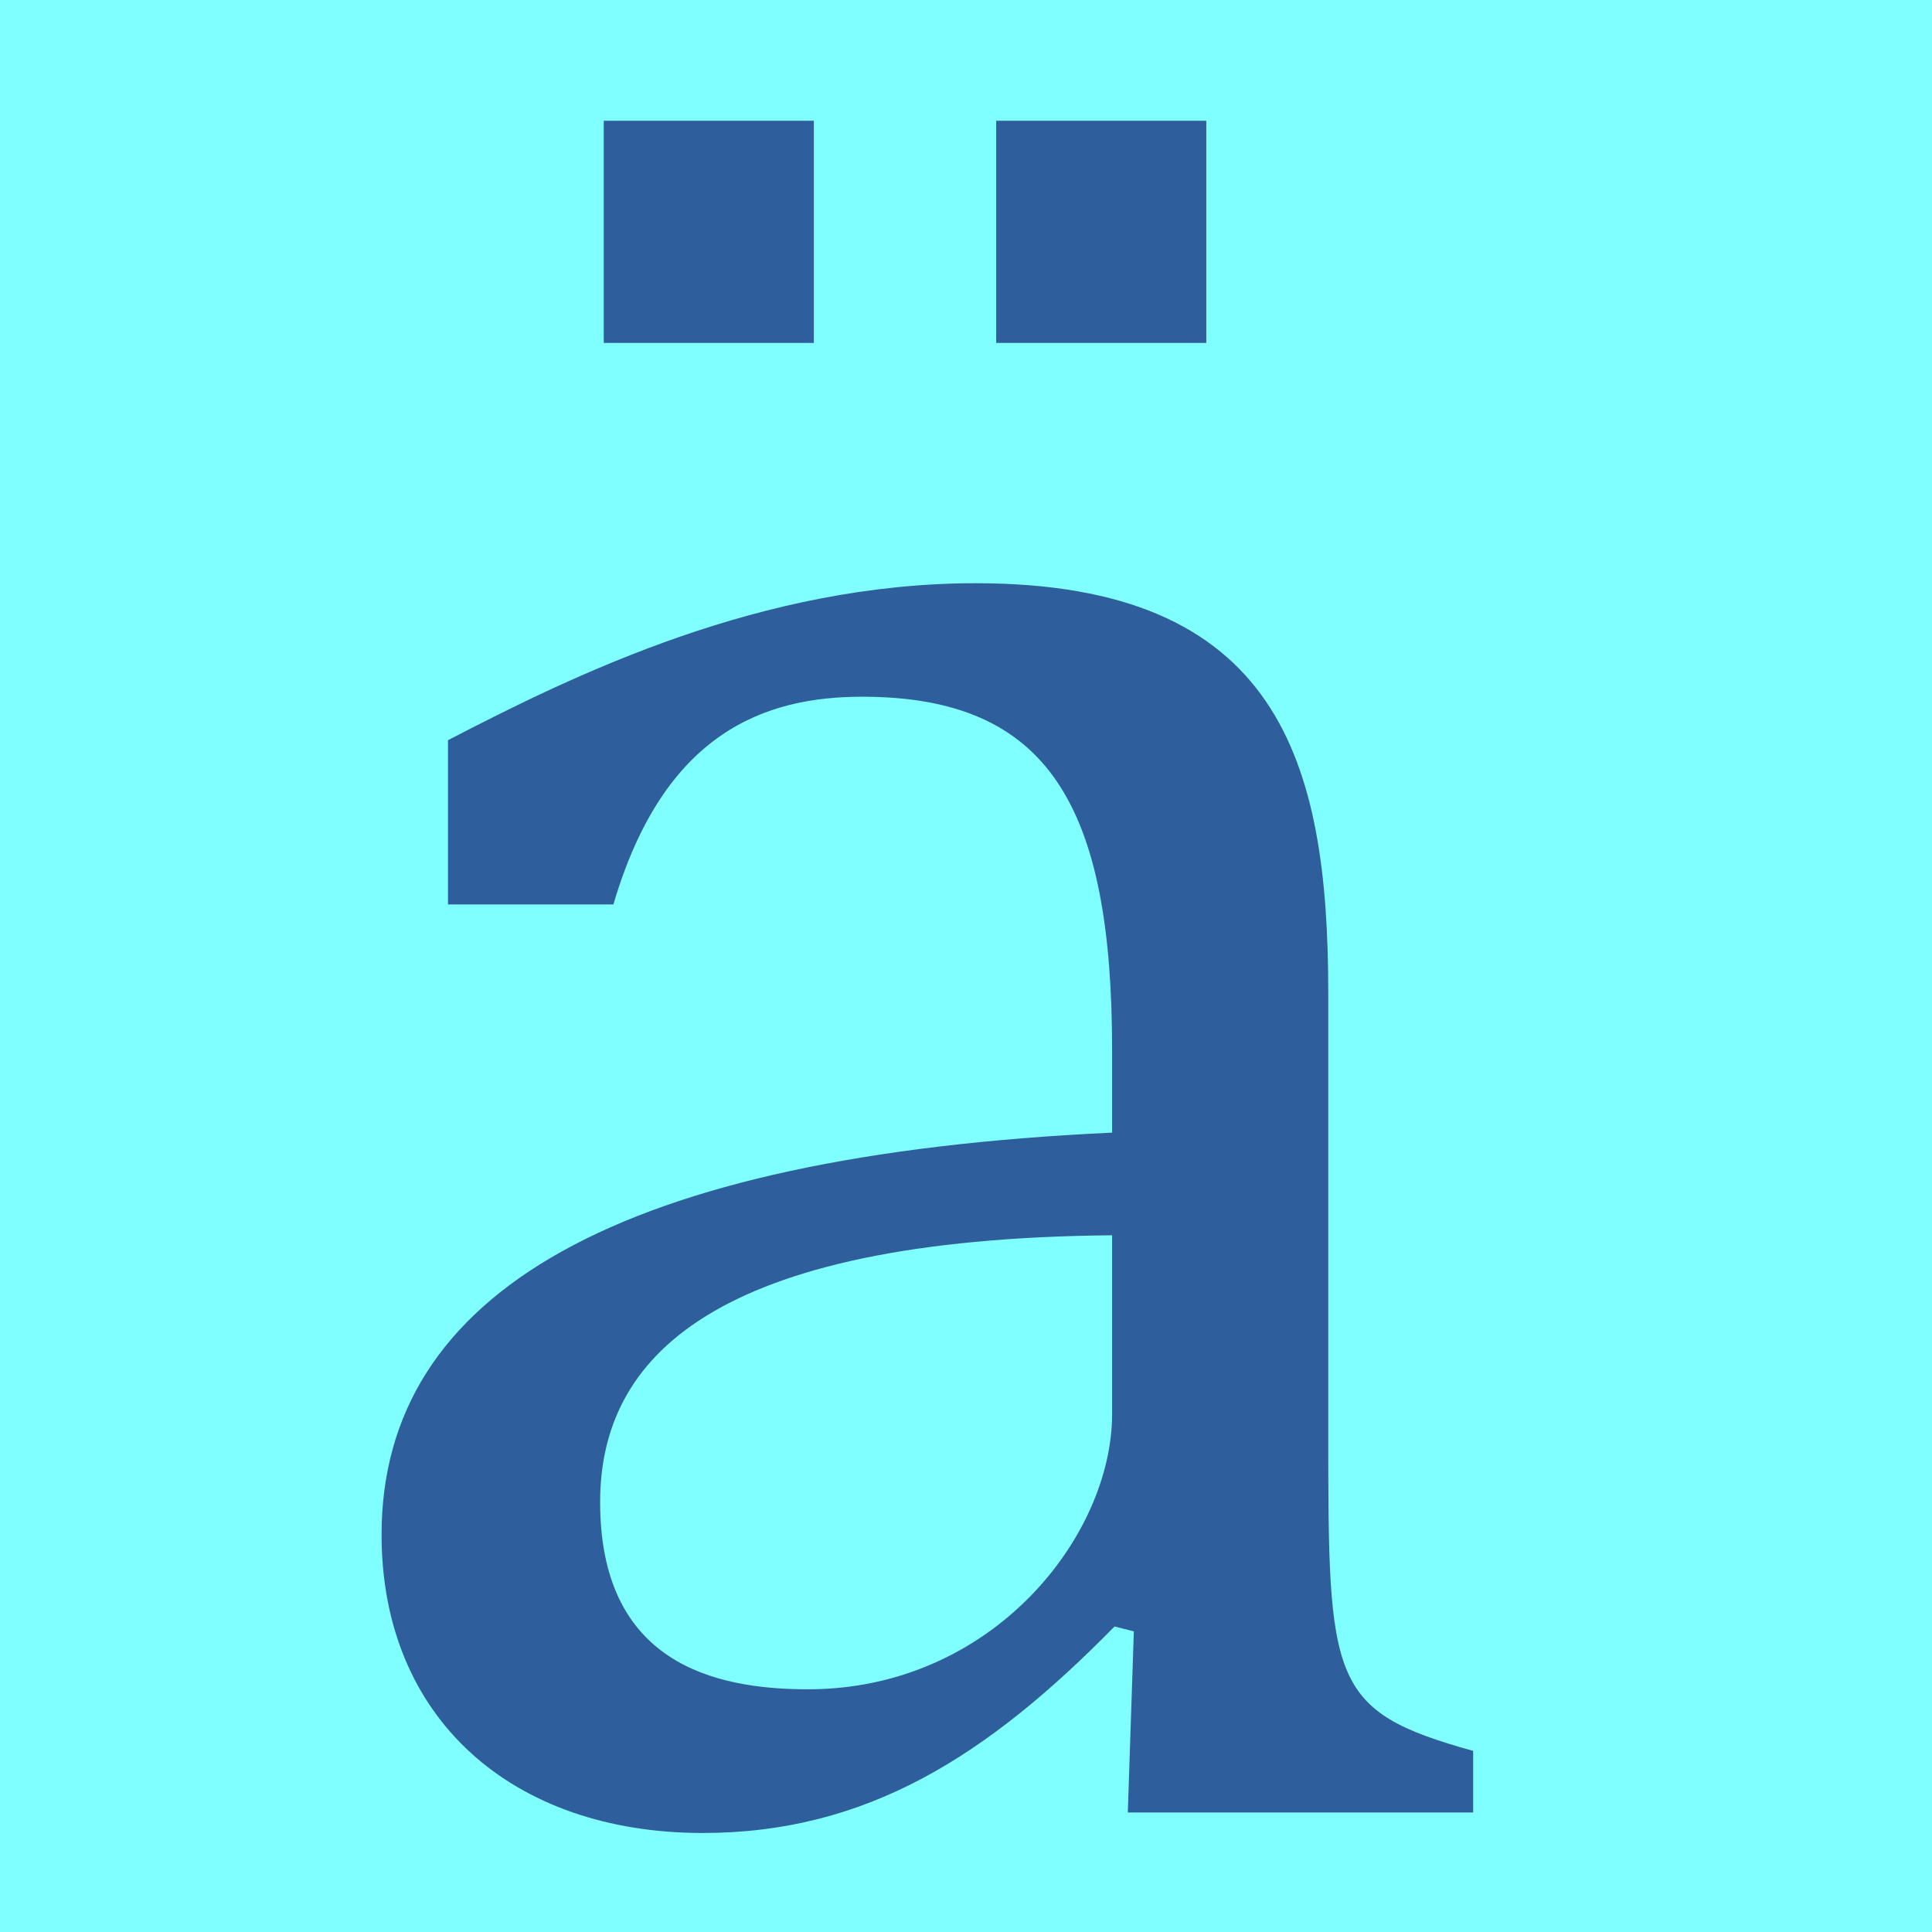
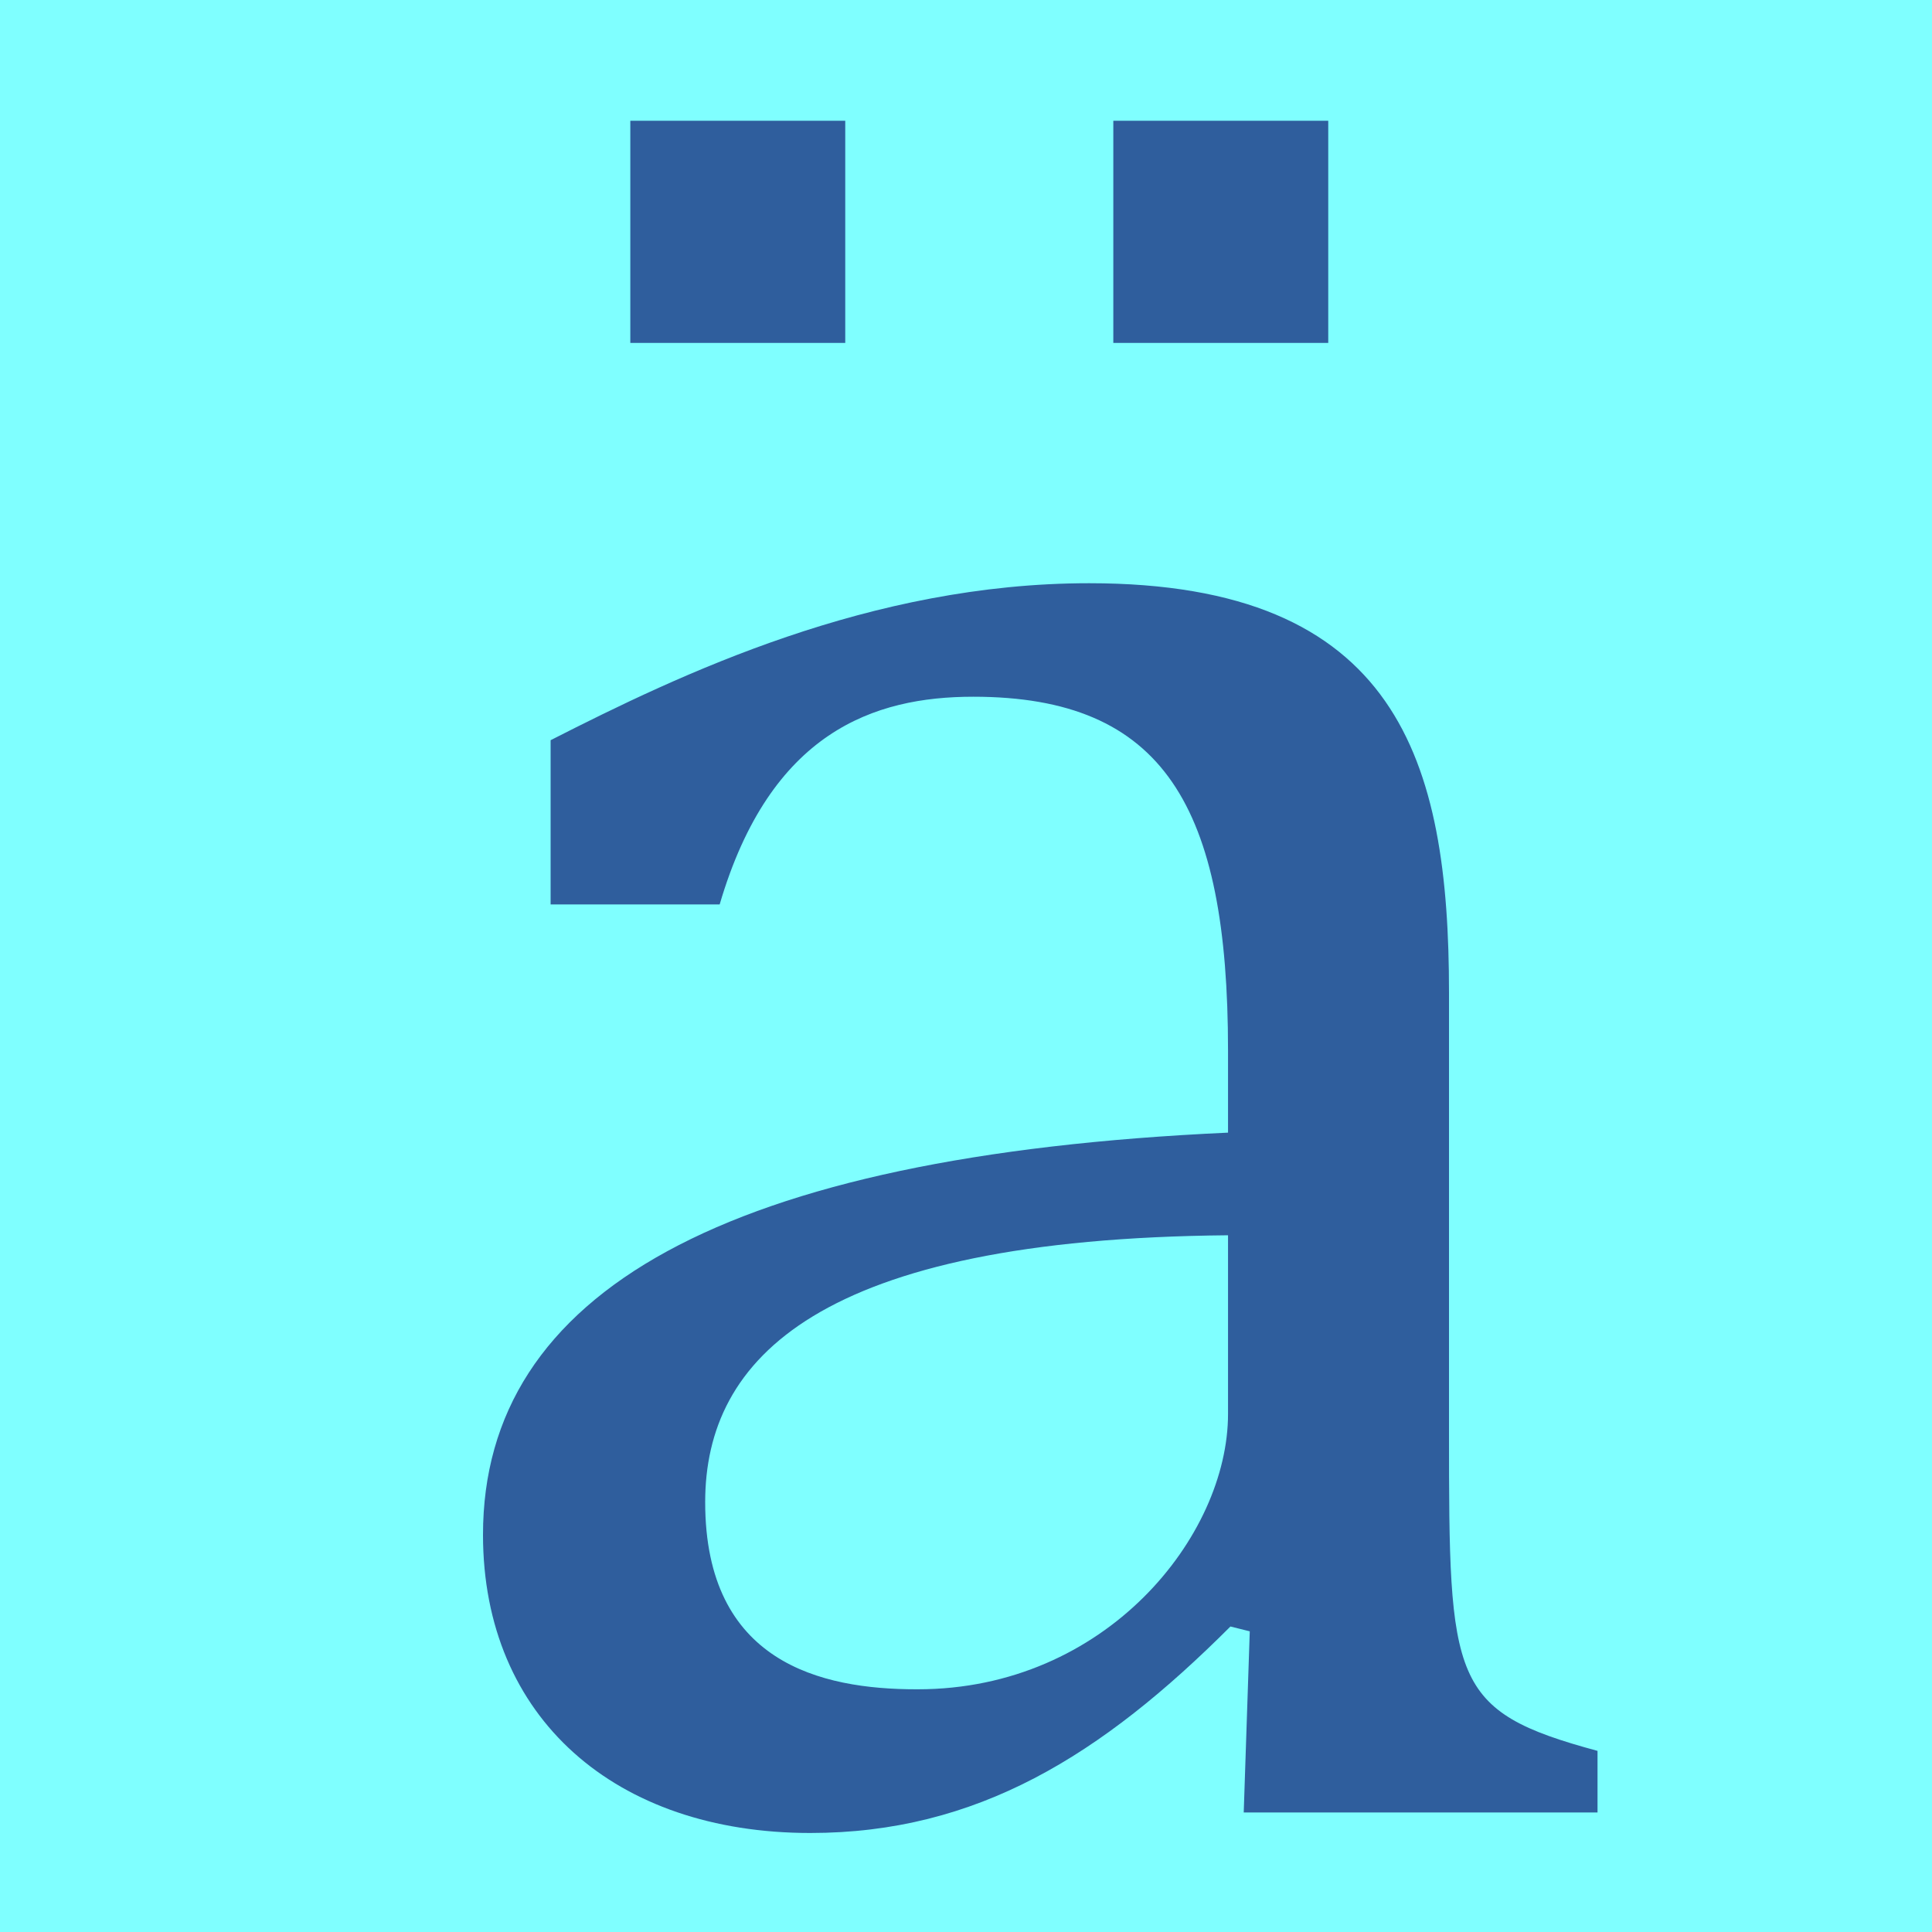
<svg xmlns="http://www.w3.org/2000/svg" height="16" viewBox="0 0 16 16" width="16">
  <path d="m0 0h16v16h-16z" fill="#7fffff" />
-   <path d="m9.99 1v1.84h-1.74v-1.84zm-3.25 0v1.84h-1.74v-1.84zm4.26 10.86c0 2.07.01 2.31 1.2 2.64v.51h-2.86l.05-1.5-.16-.04c-1.05 1.07-2.05 1.71-3.41 1.71-1.58 0-2.66-.95-2.66-2.47 0-2.01 1.97-3.14 6.05-3.33v-.68c0-2.02-.52-2.93-2.07-2.93-.8 0-1.64.29-2.06 1.72h-1.37v-1.36c1.06-.55 2.6-1.3 4.37-1.3 2.51 0 2.92 1.47 2.92 3.39zm-4.31 2.13c1.53 0 2.52-1.27 2.52-2.28v-1.48c-3.32.03-4.24 1.02-4.24 2.21 0 1.33.94 1.55 1.72 1.55z" fill="#2f5e9d" />
+   <path d="m11 1v1.84h-1.78v-1.84zm-4 0v1.84h-1.78v-1.84zm5 10.86c0 2.07.01 2.31 1.23 2.64v.51h-2.93l.05-1.5-.16-.04c-1.07 1.07-2.1 1.71-3.48 1.71-1.61 0-2.71-.95-2.71-2.47 0-2.01 2.01-3.14 6.17-3.33v-.68c0-2.02-.53-2.93-2.11-2.93-.82 0-1.68.29-2.1 1.72h-1.4v-1.36c1.08-.55 2.65-1.3 4.46-1.3 2.56 0 2.98 1.47 2.98 3.39zm-4.4 2.13c1.56 0 2.57-1.27 2.57-2.28v-1.48c-3.39.03-4.33 1.02-4.33 2.21 0 1.33.96 1.55 1.75 1.55z" fill="#2f5e9d" />
</svg>
